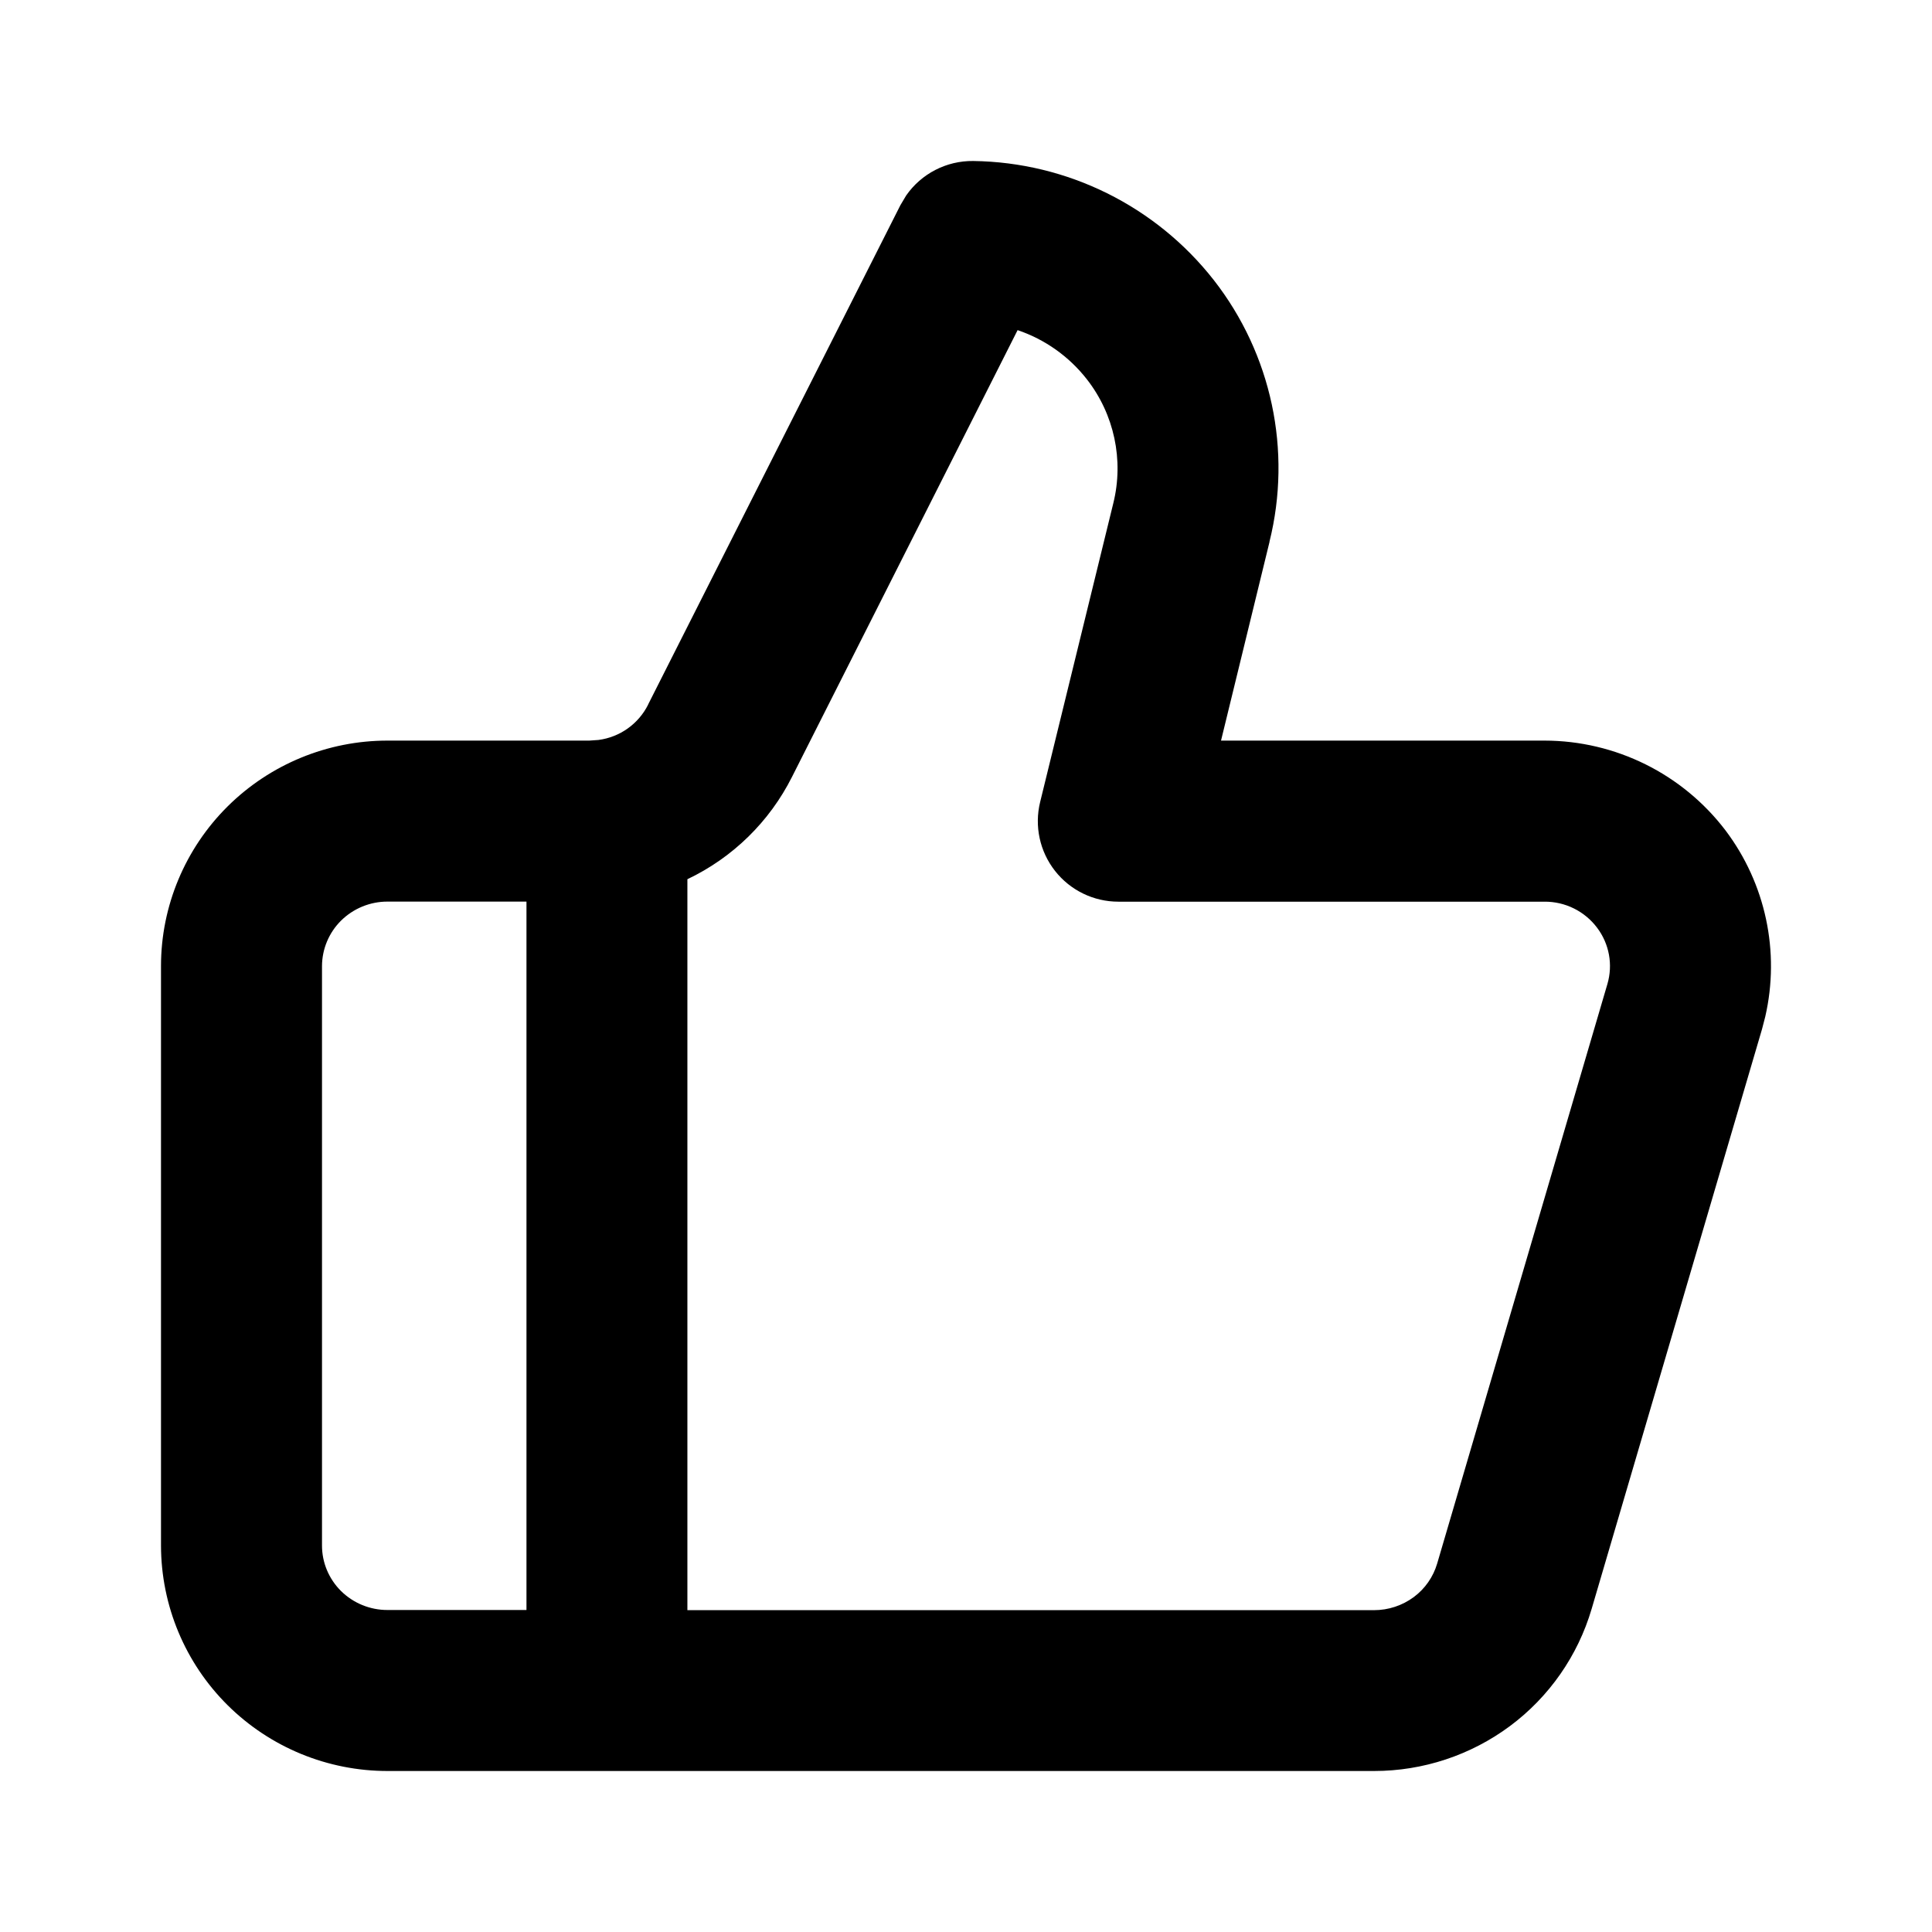
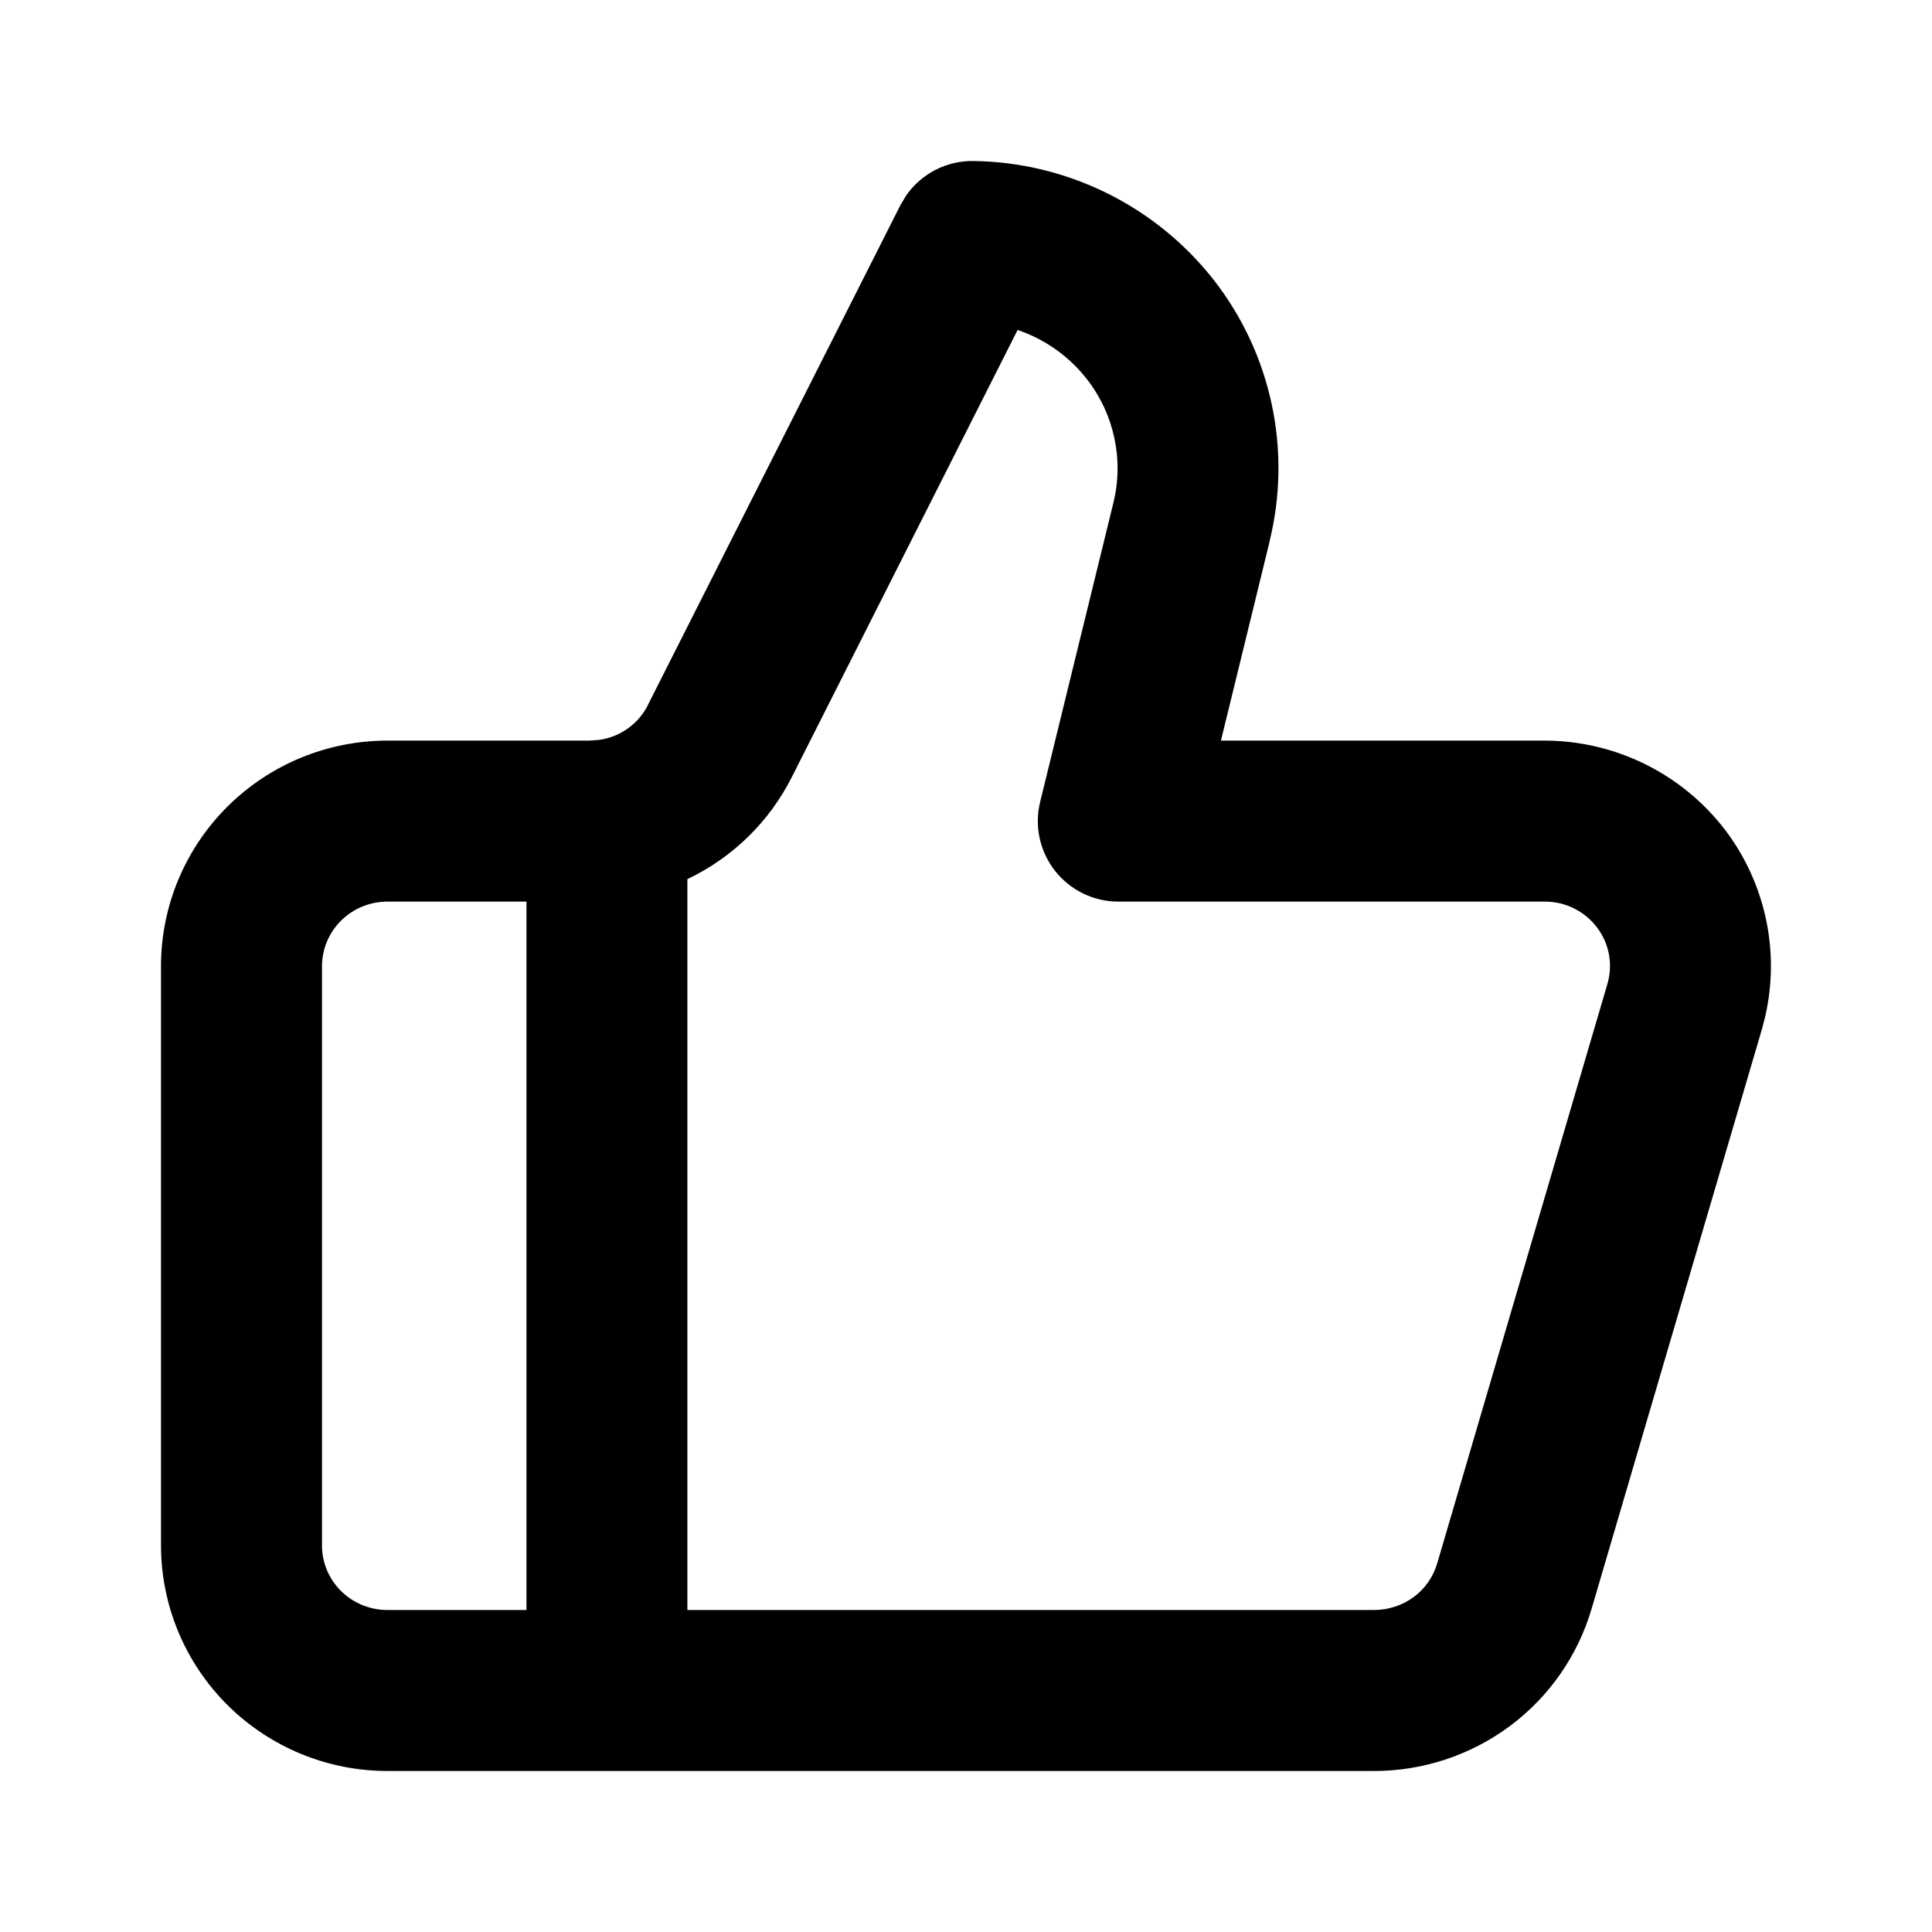
<svg xmlns="http://www.w3.org/2000/svg" width="24" height="24" fill="none" viewBox="0 0 24 24">
-   <path fill="currentColor" d="M12.09 2a3.86 3.86 0 0 1 2.988 1.479 3.794 3.794 0 0 1 .692 3.25h.001L15.168 9.2h4.018a2.83 2.83 0 0 1 2.25 1.117 2.8 2.8 0 0 1 .493 2.311l-.041.158-2.116 7.2a2.8 2.8 0 0 1-1.015 1.456 2.83 2.83 0 0 1-1.687.558H4.815a2.82 2.82 0 0 1-1.987-.817A2.8 2.8 0 0 1 2 19.2V12c0-.745.3-1.459.828-1.983A2.82 2.82 0 0 1 4.815 9.2H7.32l.115-.008a.807.807 0 0 0 .617-.44v-.002l3.133-6.201.072-.121c.188-.27.499-.432.833-.428M9.839 9.65a2.8 2.8 0 0 1-1.3 1.272v9.08h8.53a.83.83 0 0 0 .494-.163.8.8 0 0 0 .29-.416l2.115-7.2a.79.79 0 0 0-.128-.698.81.81 0 0 0-.655-.324h-5.292a1 1 0 0 1-.972-1.238l.908-3.708.001-.004a1.8 1.8 0 0 0-.329-1.54 1.84 1.84 0 0 0-.86-.61zM4 19.2c0 .21.084.412.235.563a.82.82 0 0 0 .58.237H6.54v-8.8H4.815a.82.82 0 0 0-.58.238A.8.8 0 0 0 4 12z" />
+   <path fill="currentColor" d="M12.09 2a3.86 3.86 0 0 1 2.988 1.478 3.8 3.8 0 0 1 .692 3.25l.001.001-.604 2.471h4.018a2.83 2.83 0 0 1 2.25 1.116 2.8 2.8 0 0 1 .493 2.312l-.041.158-2.116 7.2a2.8 2.8 0 0 1-1.015 1.456 2.83 2.83 0 0 1-1.687.558H4.815a2.82 2.82 0 0 1-1.987-.817A2.8 2.8 0 0 1 2 19.2V12c0-.745.3-1.459.828-1.983A2.82 2.82 0 0 1 4.815 9.2H7.32l.115-.008a.8.8 0 0 0 .617-.44V8.75l3.133-6.201.072-.121A1 1 0 0 1 12.09 2M9.839 9.648a2.8 2.8 0 0 1-1.3 1.273V20h8.53a.83.83 0 0 0 .494-.162.8.8 0 0 0 .29-.416l2.115-7.2a.79.79 0 0 0-.128-.699.81.81 0 0 0-.655-.323h-5.292a1 1 0 0 1-.972-1.238l.908-3.708.001-.004a1.8 1.8 0 0 0-.329-1.541 1.84 1.84 0 0 0-.86-.61zM4 19.2c0 .21.084.412.235.563a.82.82 0 0 0 .58.237H6.54v-8.8H4.815a.82.82 0 0 0-.58.238A.8.8 0 0 0 4 12z" />
</svg>
